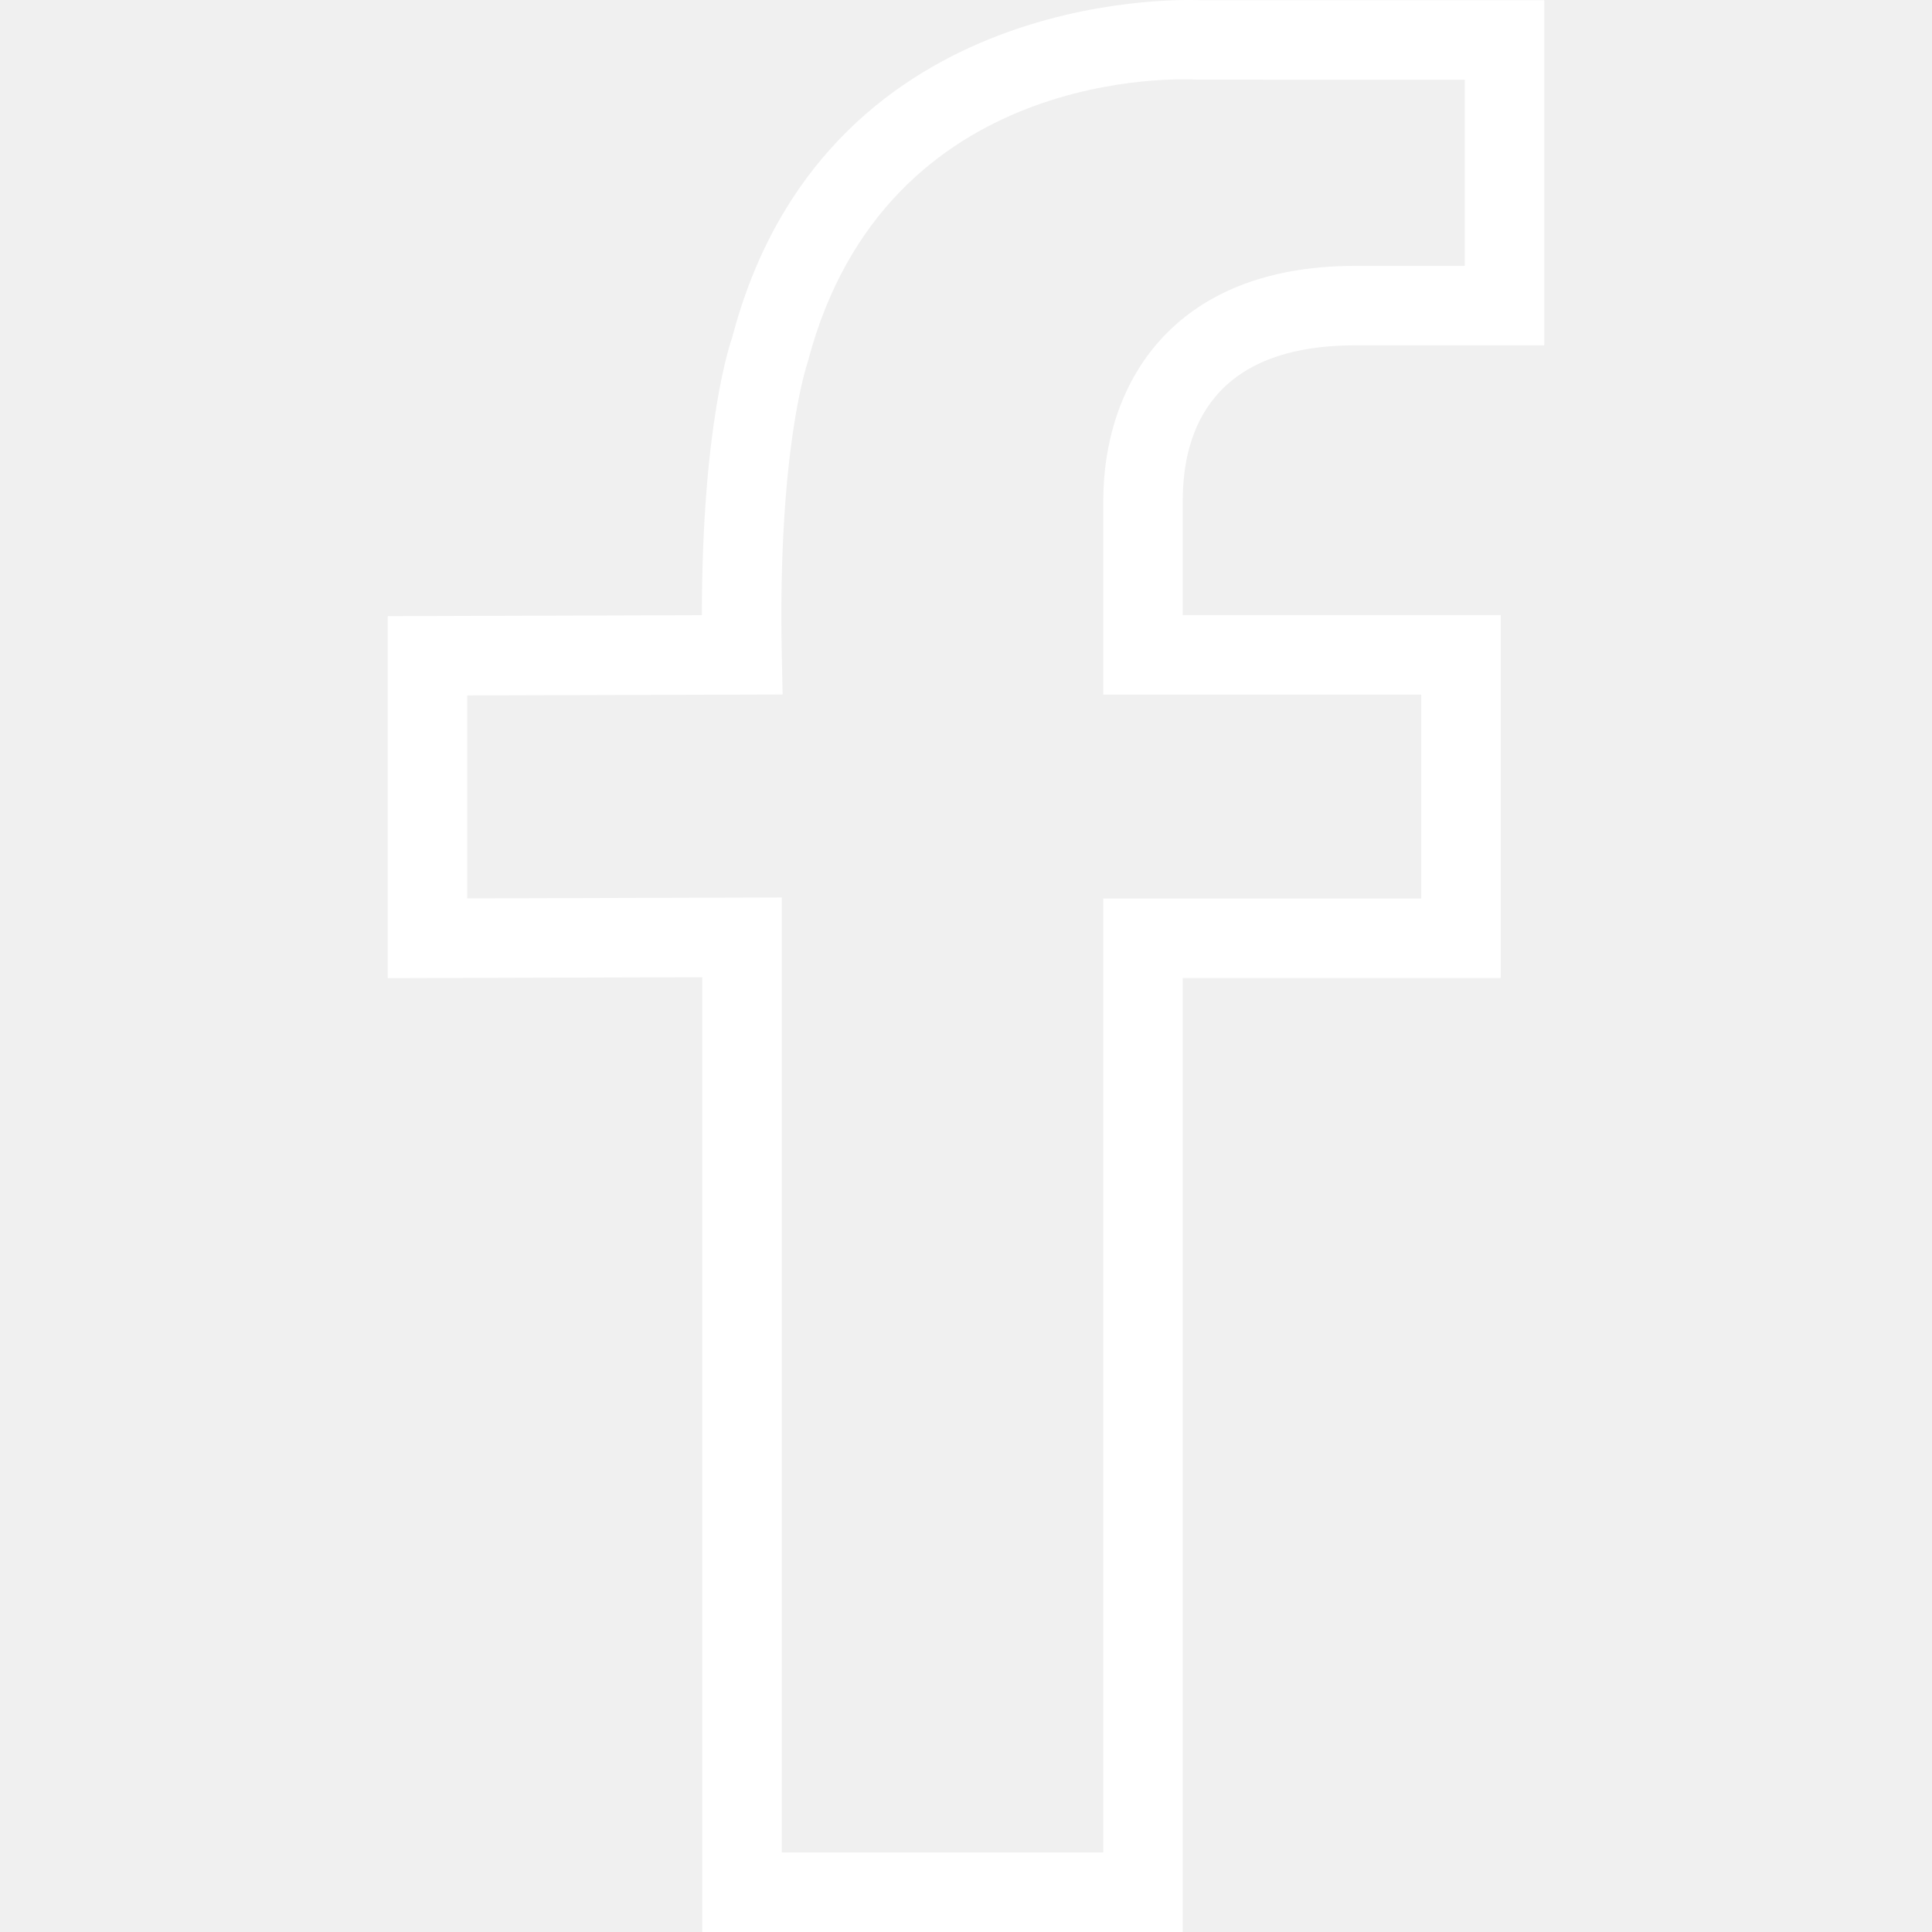
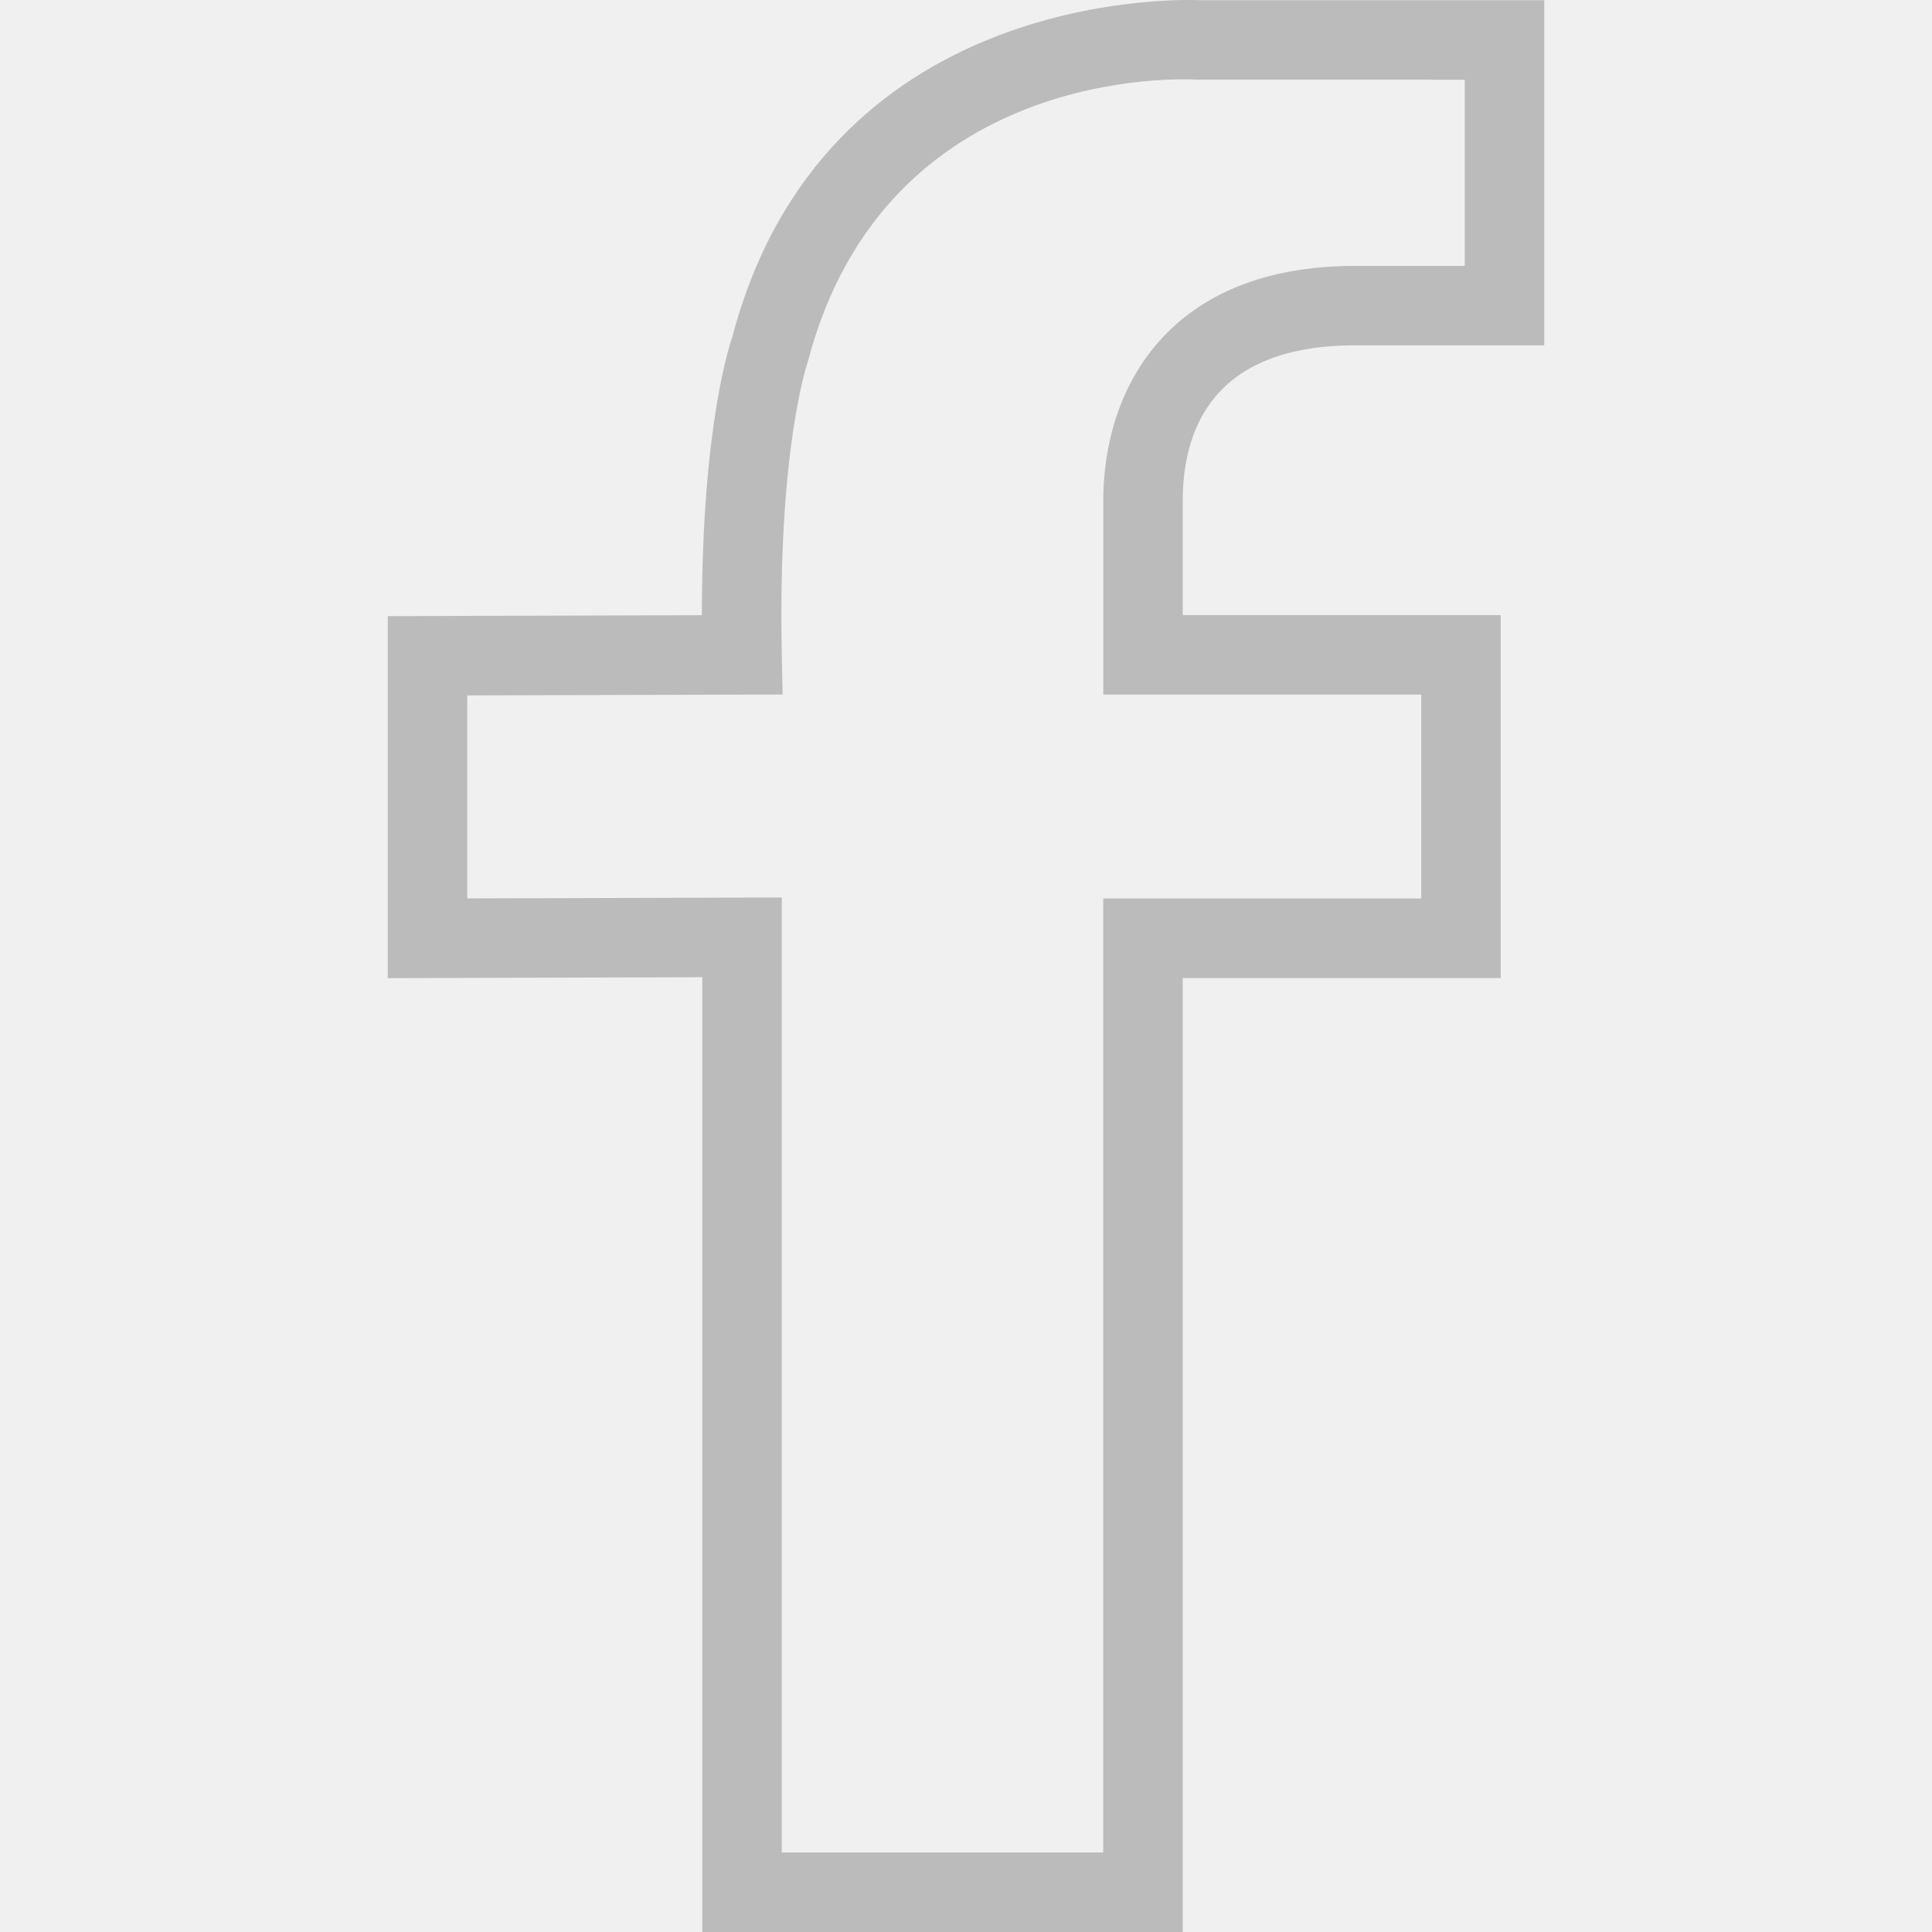
<svg xmlns="http://www.w3.org/2000/svg" version="1.1" id="Capa_1" x="0px" y="0px" viewBox="0 0 48.605 48.605" style="enable-background:new 0 0 48.605 48.605; color:#3bb874;" xml:space="preserve">
-   <g fill="#fff">
+   <g fill="#bbb">
    <path d="M34.094,8.688h4.756V0.005h-8.643c-0.721-0.03-9.51-0.198-11.788,8.489c-0.033,0.091-0.761,2.157-0.761,6.983l-7.903,0.024    v9.107l7.913-0.023v24.021h12.087v-24h8v-9.131h-8v-2.873C29.755,10.816,30.508,8.688,34.094,8.688z M35.755,17.474v5.131h-8v24    h-8.087V22.579l-7.913,0.023v-5.107l7.934-0.023l-0.021-1.017c-0.104-5.112,0.625-7.262,0.658-7.365    c1.966-7.482,9.473-7.106,9.795-7.086l6.729,0.002v4.683h-2.756c-4.673,0-6.338,3.054-6.338,5.912v4.873L35.755,17.474    L35.755,17.474z" />
  </g>
  <g>
		</g>
  <g>
		</g>
  <g>
		</g>
  <g>
		</g>
  <g>
		</g>
  <g>
		</g>
  <g>
		</g>
  <g>
		</g>
  <g>
		</g>
  <g>
		</g>
  <g>
		</g>
  <g>
		</g>
  <g>
		</g>
  <g>
		</g>
  <g>
		</g>
</svg>
